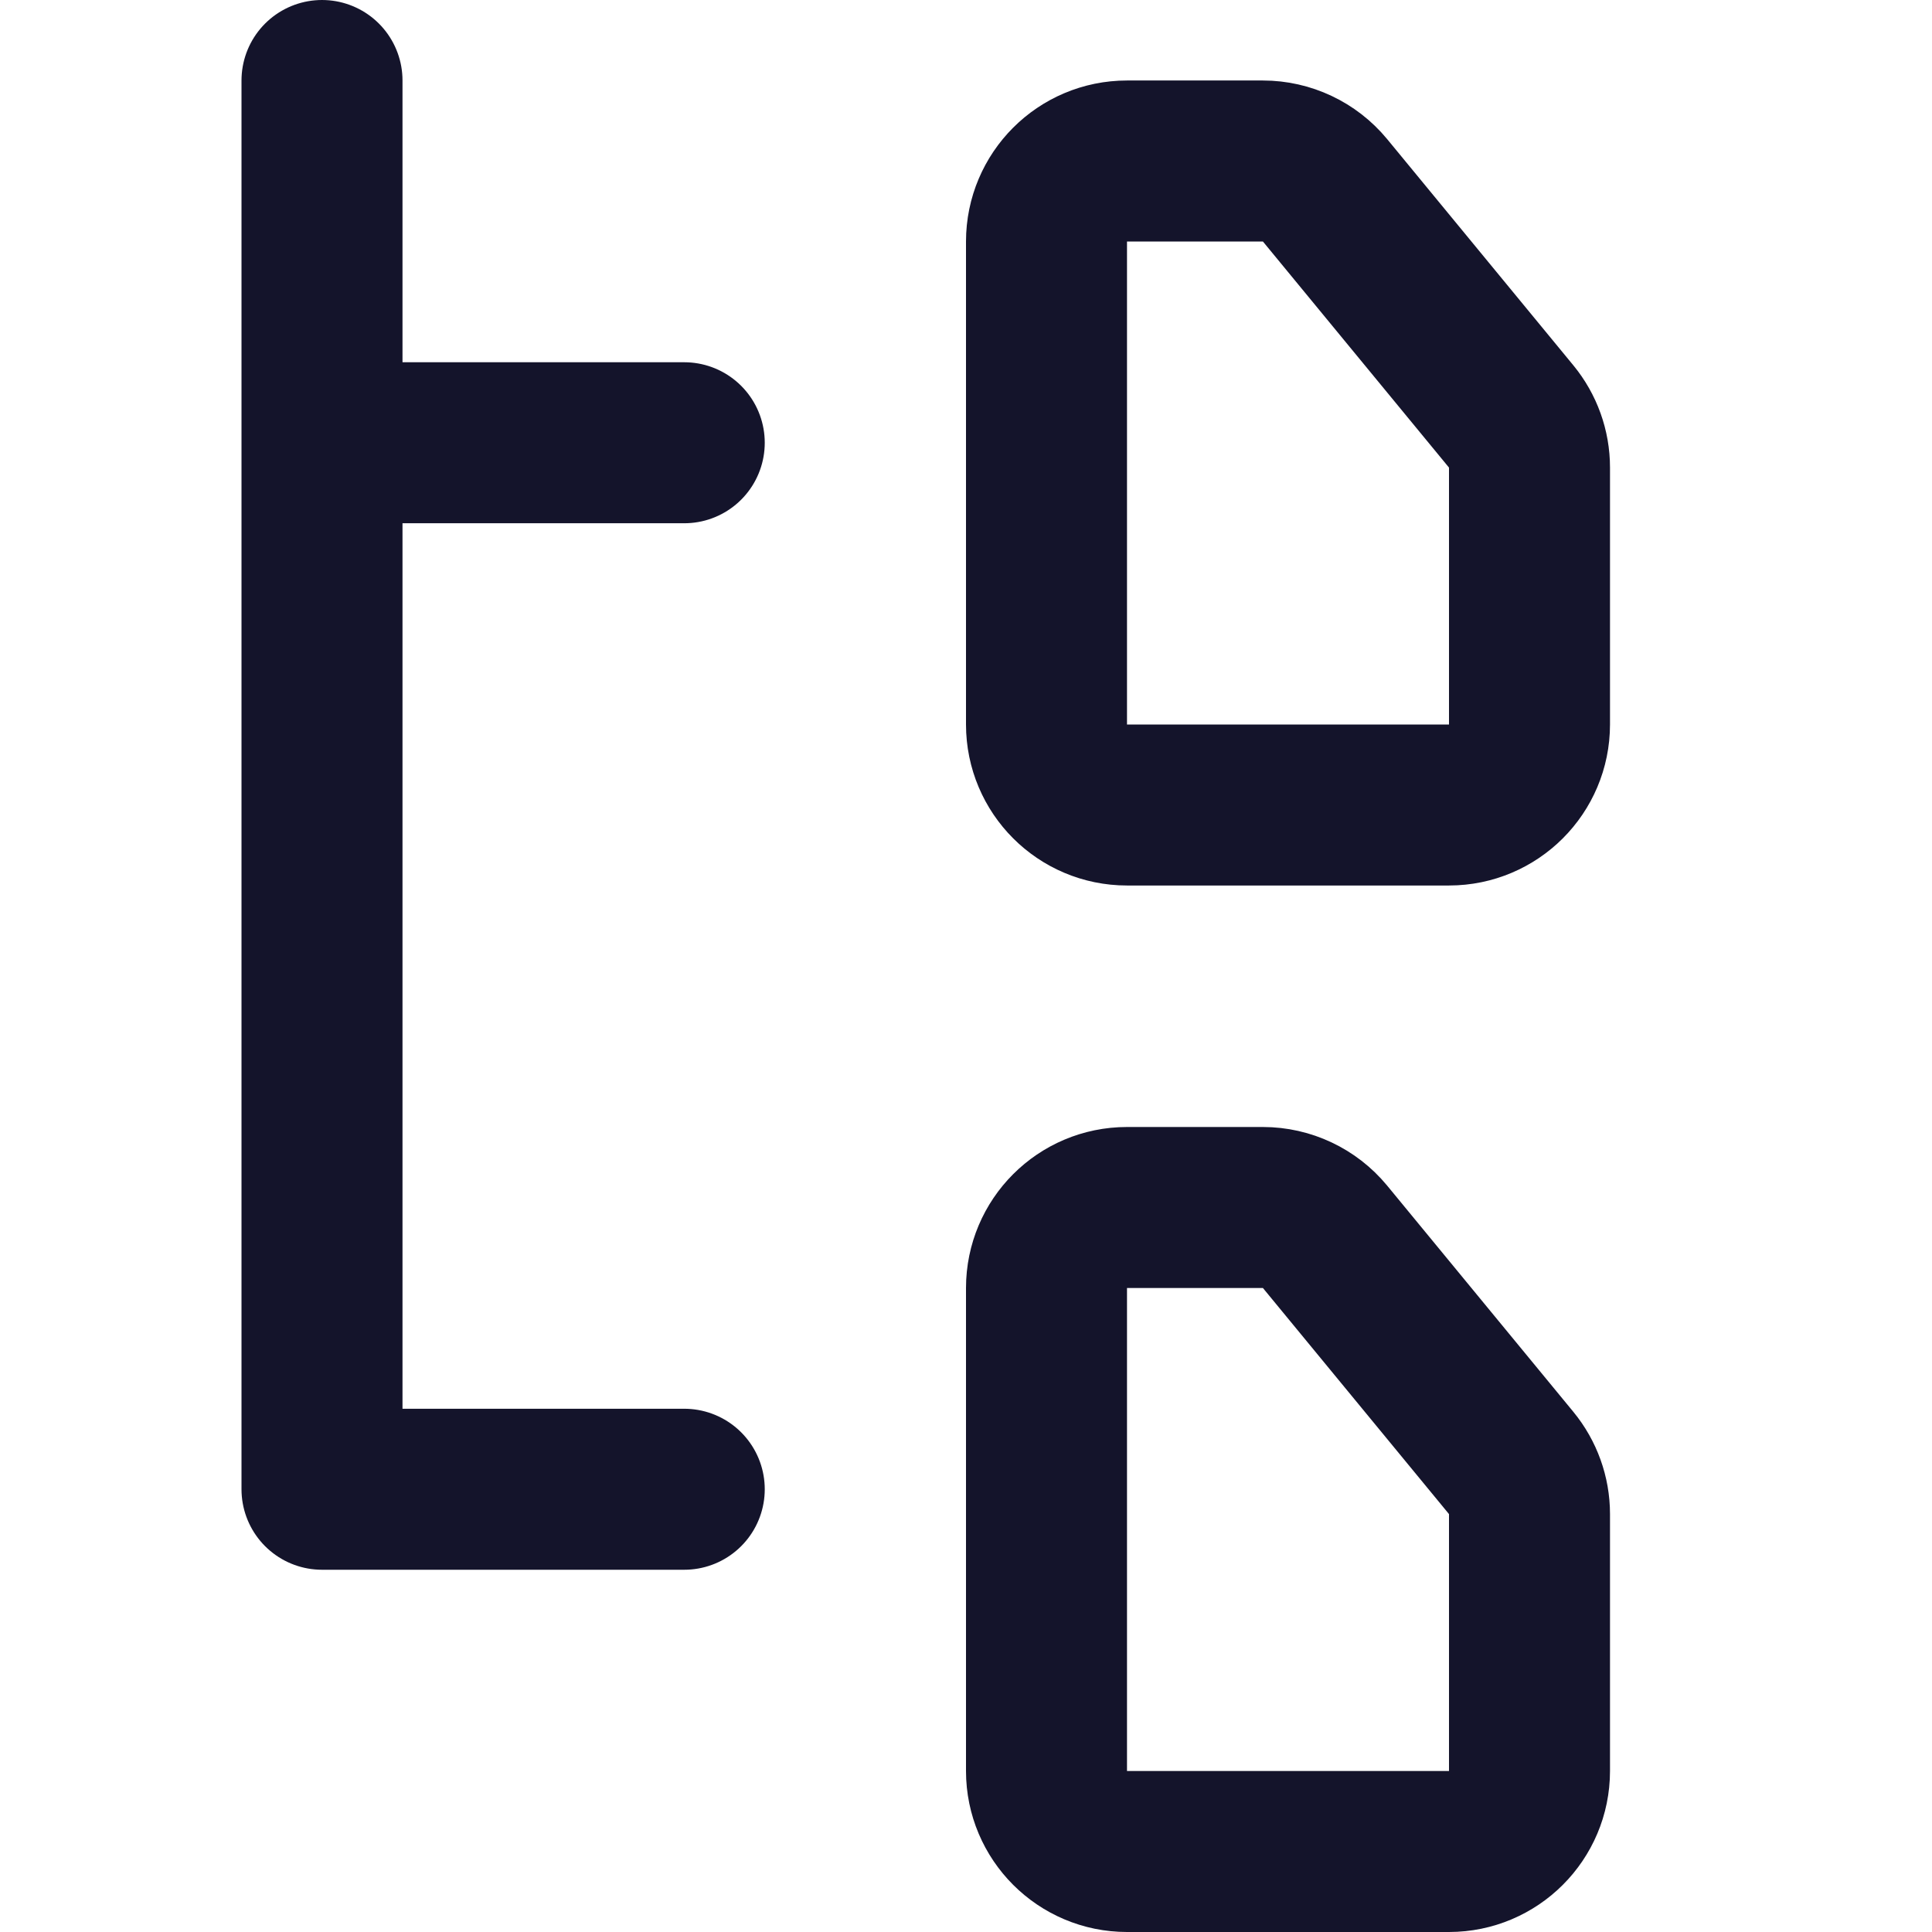
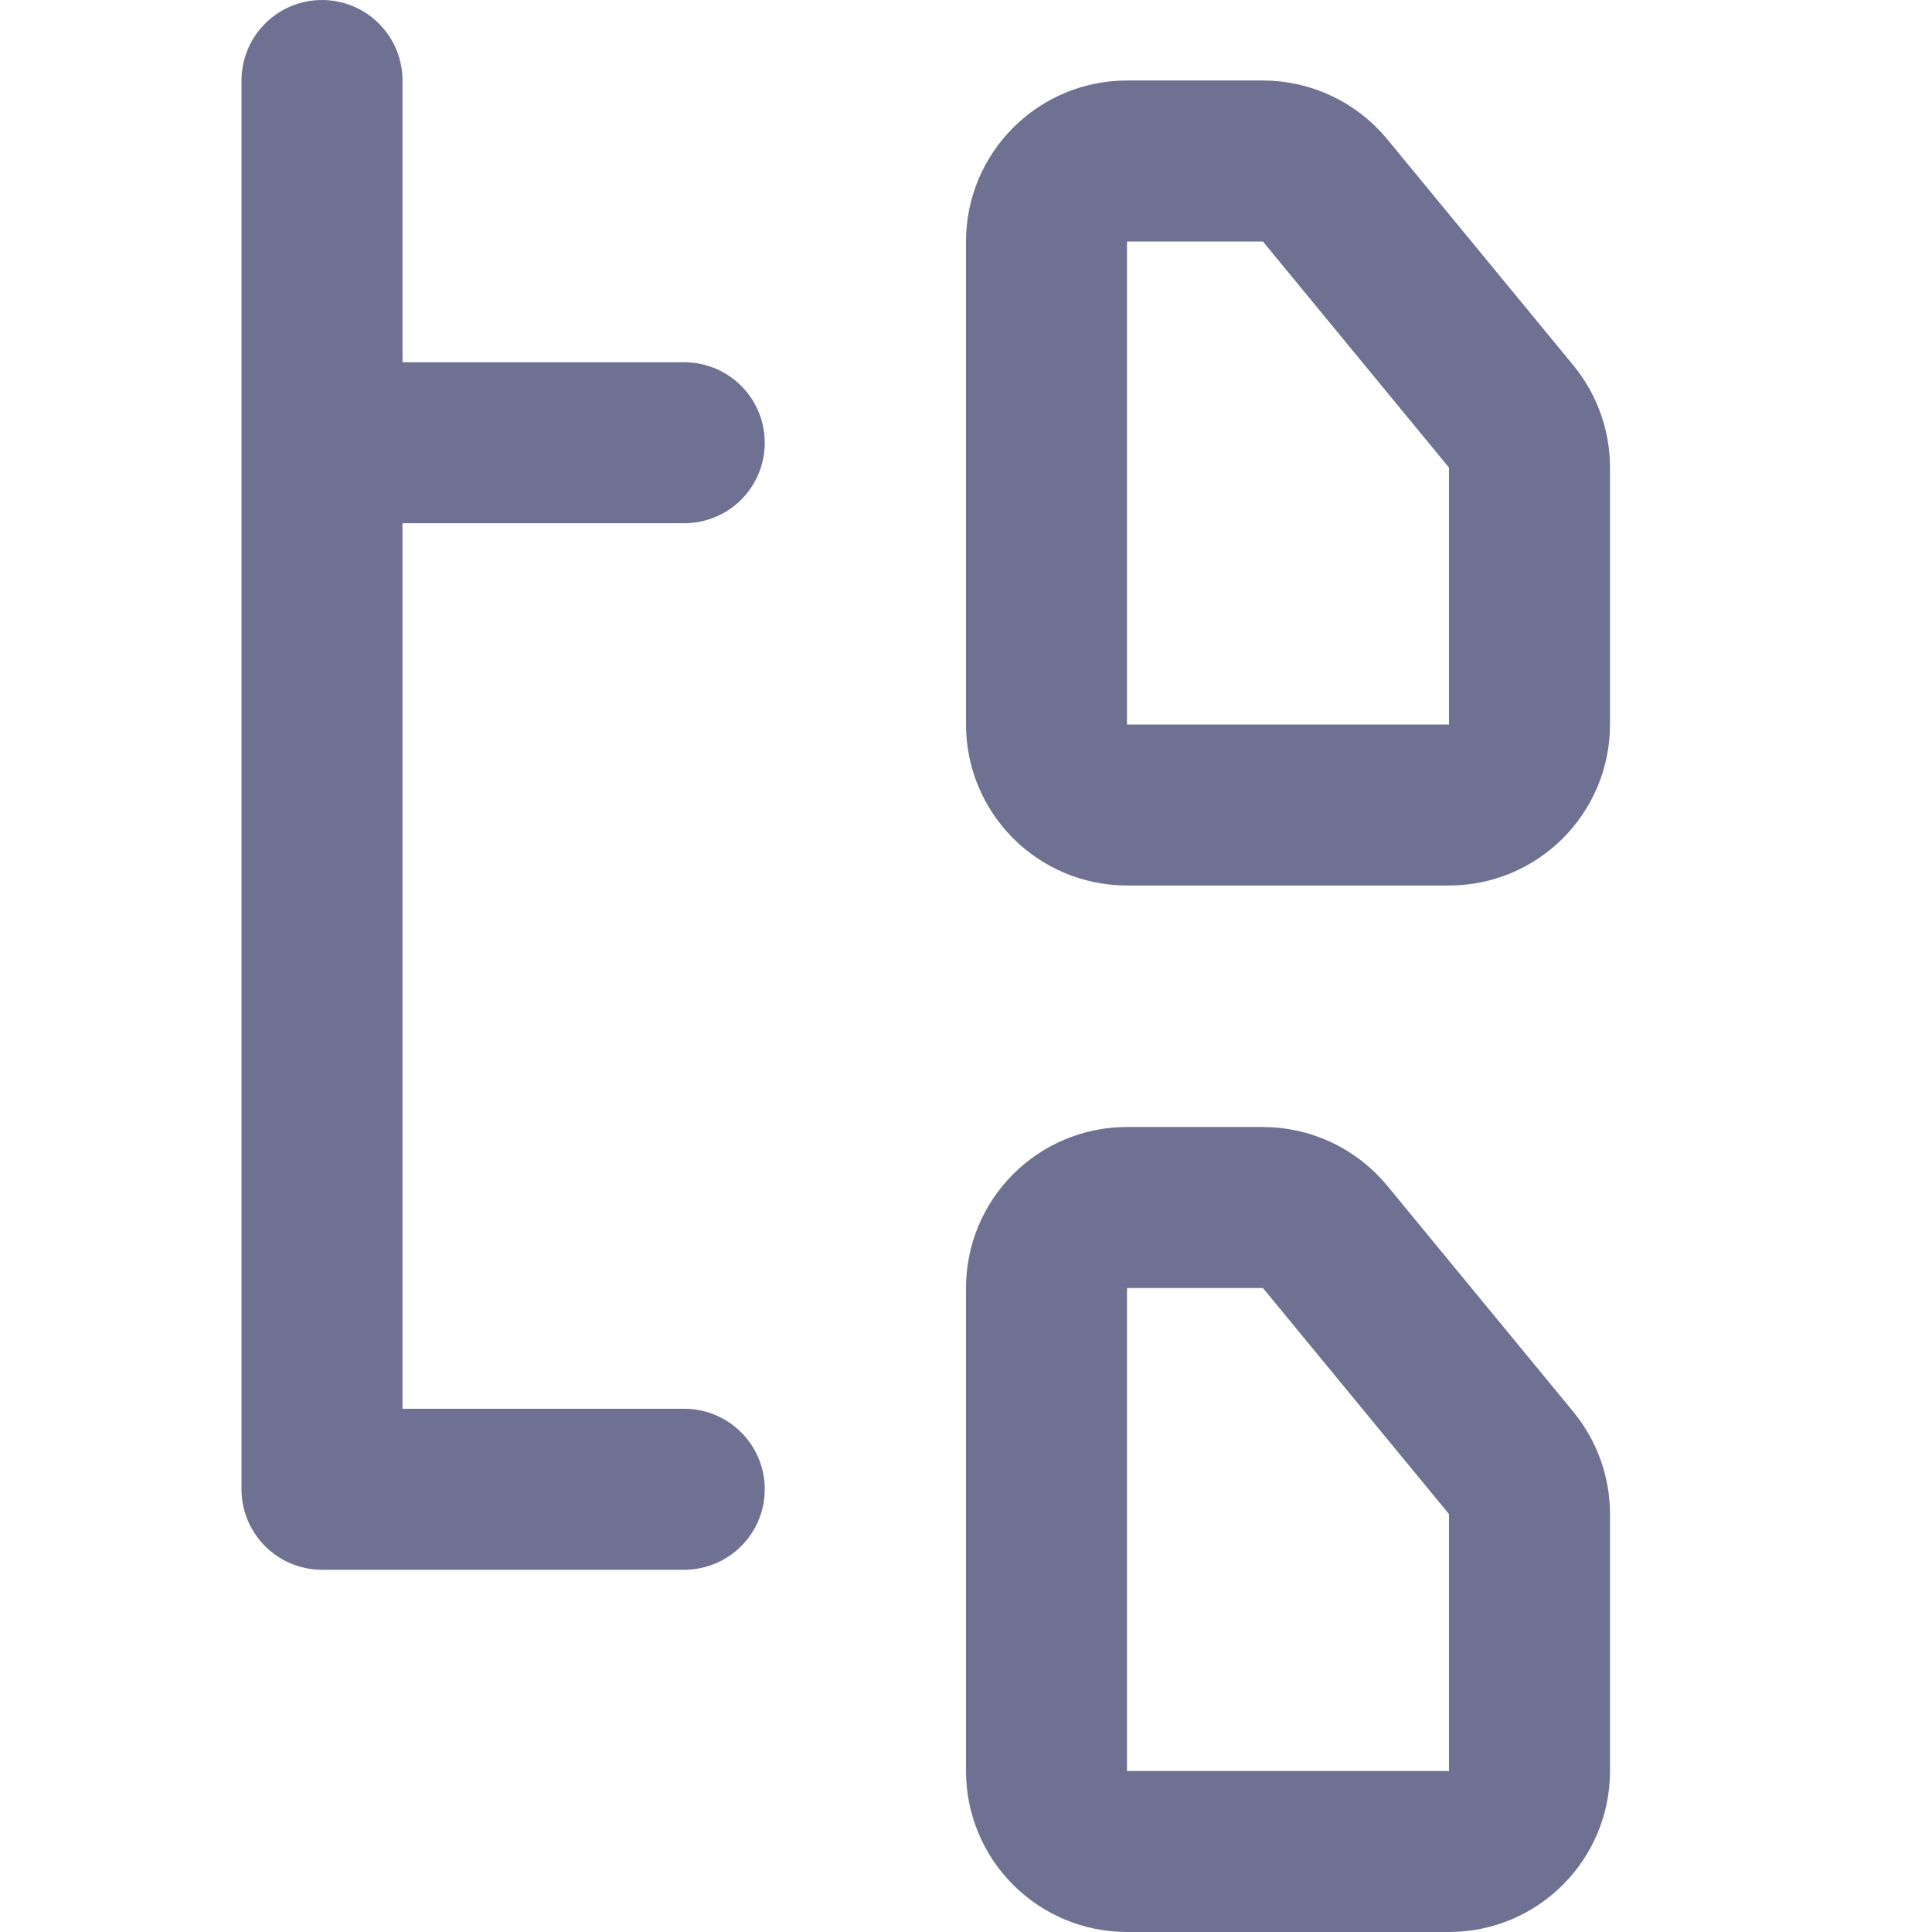
<svg xmlns="http://www.w3.org/2000/svg" width="24" height="24" viewBox="0 0 24 24" fill="none">
-   <path d="M13 3C13 2.448 13.448 2 14 2H15.688C15.986 2 16.27 2.134 16.46 2.364L18.772 5.173C18.919 5.352 19 5.576 19 5.808V9C19 9.552 18.552 10 18 10H14C13.448 10 13 9.552 13 9V3Z" stroke="#14142B" stroke-width="2" />
-   <path d="M13 16C13 15.448 13.448 15 14 15H15.688C15.986 15 16.27 15.134 16.46 15.364L18.772 18.173C18.919 18.352 19 18.576 19 18.808V22C19 22.552 18.552 23 18 23H14C13.448 23 13 22.552 13 22V16Z" stroke="#14142B" stroke-width="2" />
-   <path d="M4 1V5.5M8.5 18.5H4V5.5M4 5.5H8.5" stroke="#14142B" stroke-width="2" stroke-linecap="round" stroke-linejoin="round" />
+   <path d="M13 3C13 2.448 13.448 2 14 2H15.688C15.986 2 16.27 2.134 16.46 2.364L18.772 5.173C18.919 5.352 19 5.576 19 5.808V9C19 9.552 18.552 10 18 10H14C13.448 10 13 9.552 13 9V3Z" stroke="#6e7191" stroke-width="2" />
+   <path d="M13 16C13 15.448 13.448 15 14 15H15.688C15.986 15 16.27 15.134 16.46 15.364L18.772 18.173C18.919 18.352 19 18.576 19 18.808V22C19 22.552 18.552 23 18 23H14C13.448 23 13 22.552 13 22V16Z" stroke="#6e7191" stroke-width="2" />
+   <path d="M4 1V5.5M8.5 18.5H4V5.5M4 5.5H8.5" stroke="#6e7191" stroke-width="2" stroke-linecap="round" stroke-linejoin="round" />
</svg>
